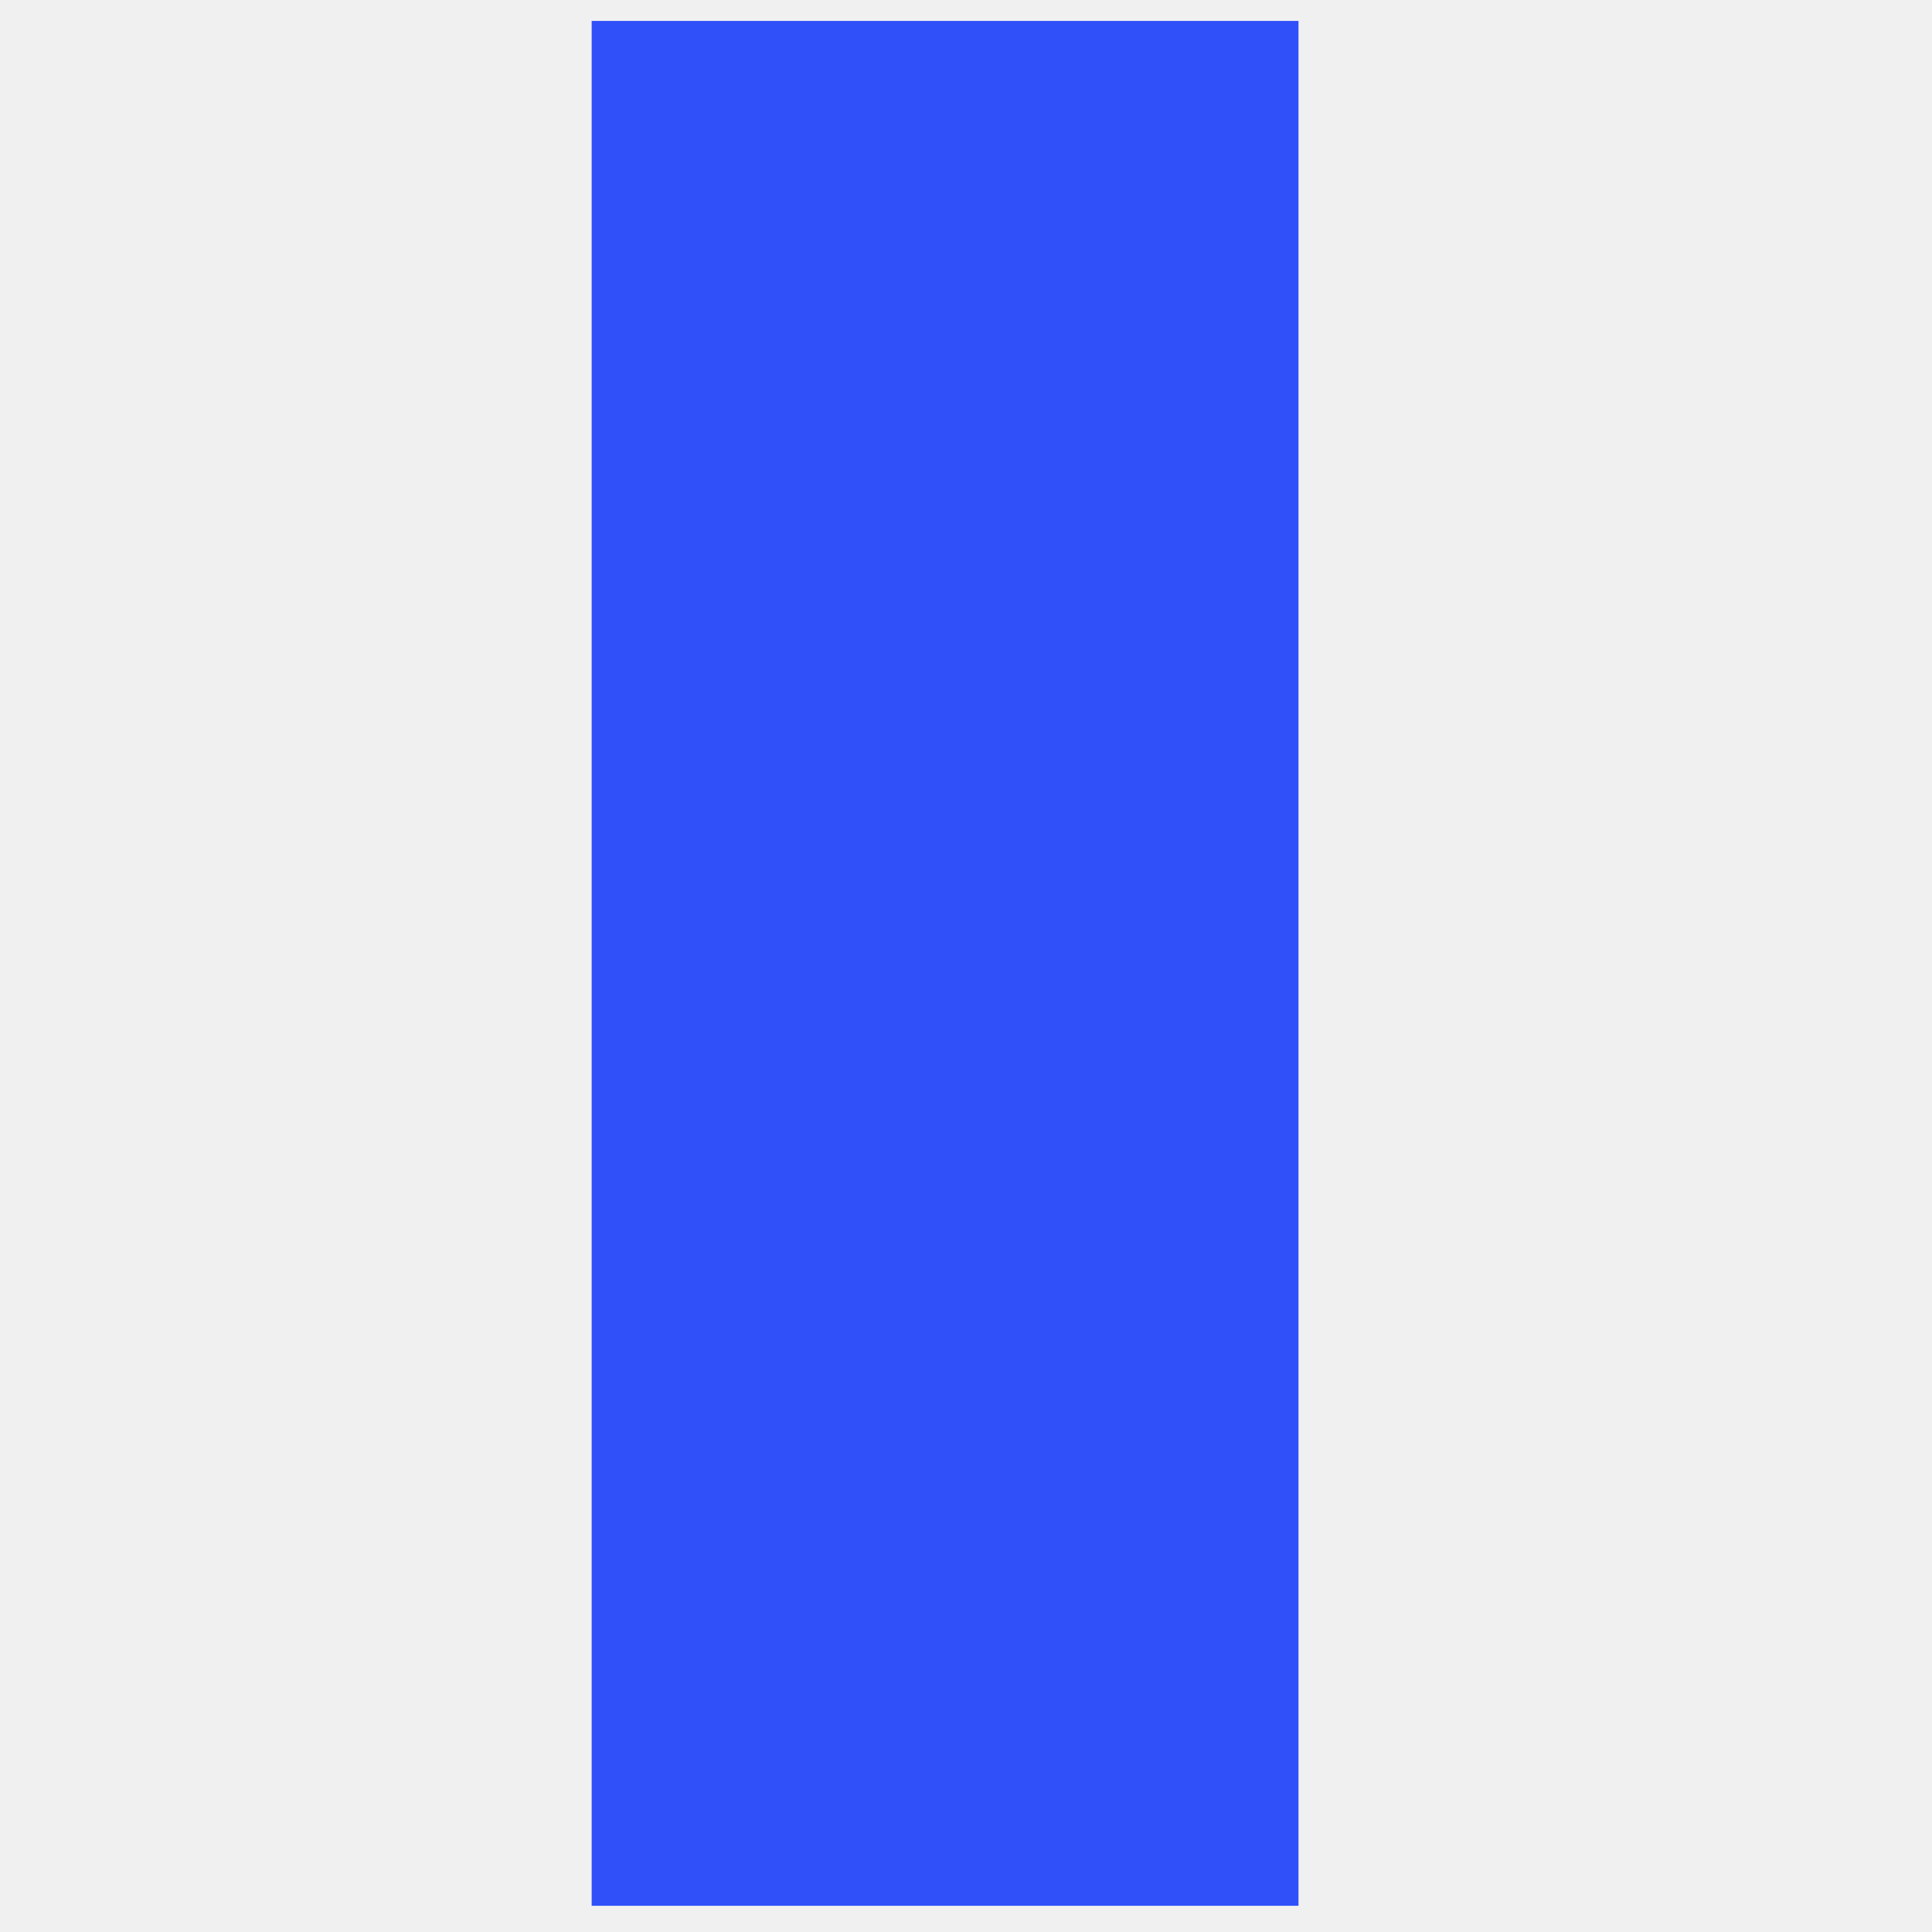
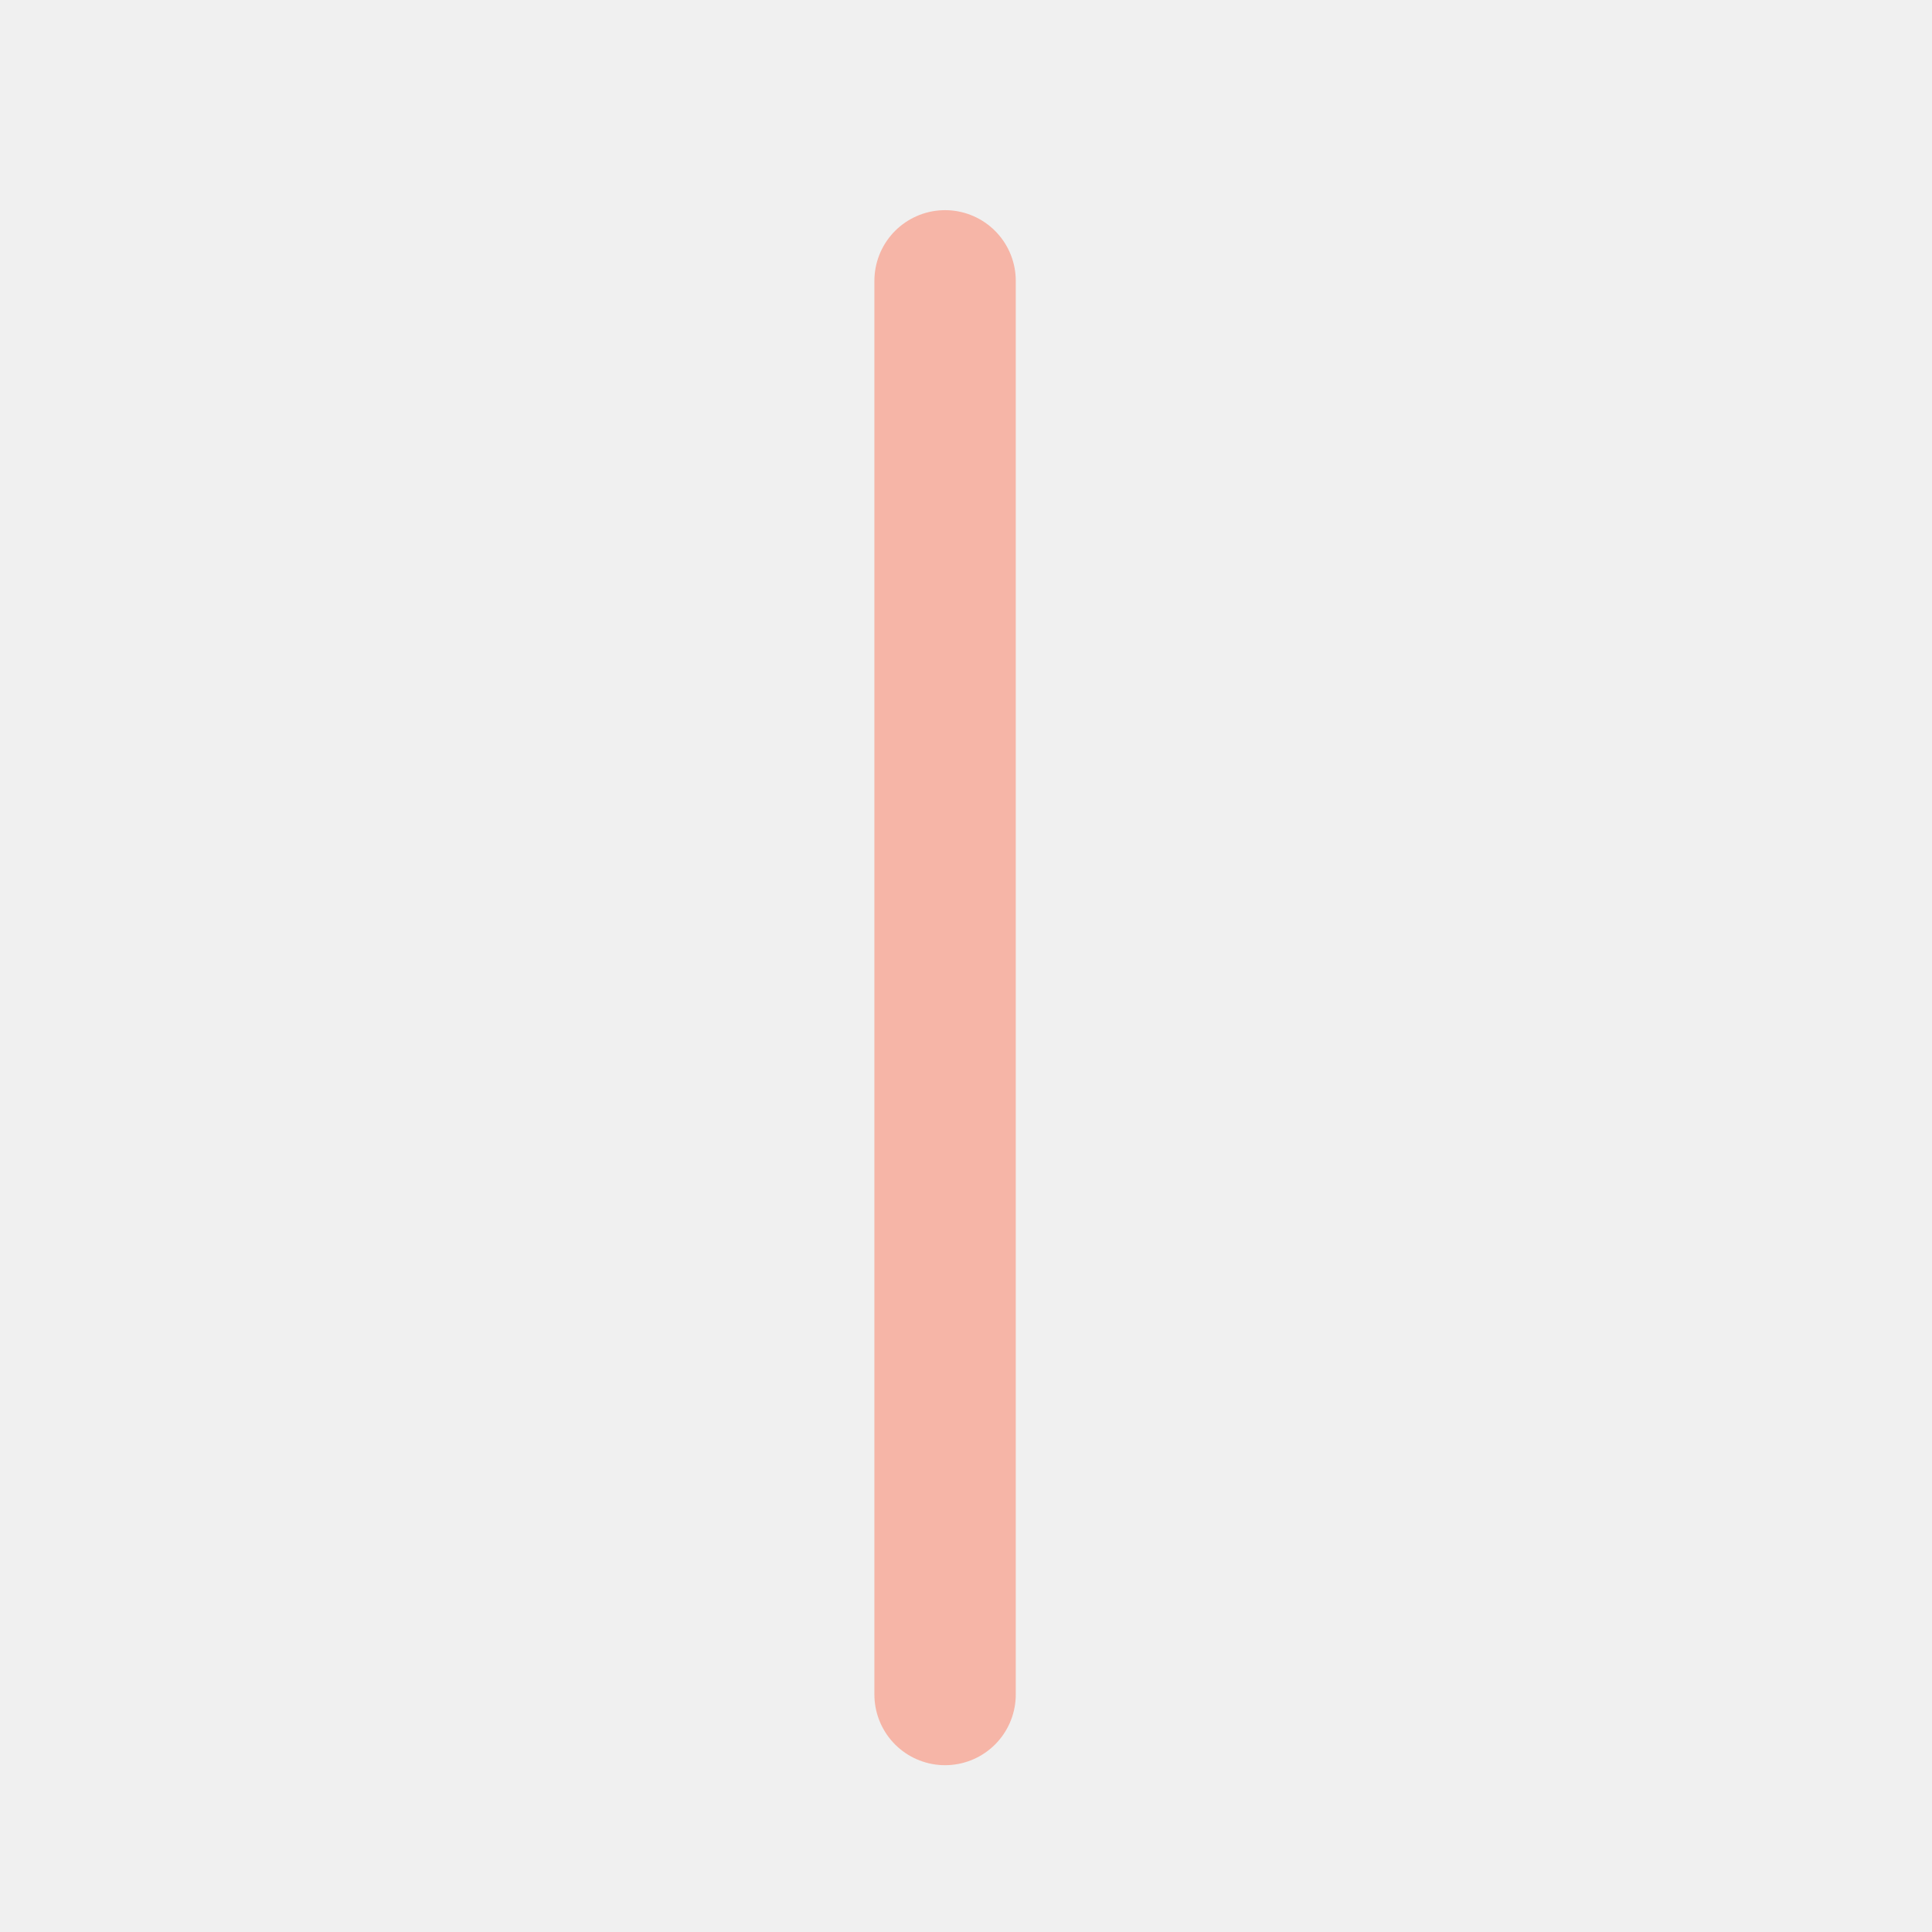
<svg xmlns="http://www.w3.org/2000/svg" width="41" height="41" viewBox="0 0 41 41" fill="none">
-   <g clip-path="url(#clip0_1228_19159)">
-     <rect x="12.556" y="0.443" width="15" height="40" fill="#3050FA" />
-   </g>
-   <defs>
-     <clipPath id="clip0_1228_19159">
-       <rect width="40" height="40" fill="white" transform="translate(0.0556641 0.443359)" />
-     </clipPath>
-   </defs>
+   <path opacity="0.5" d="M20.056 5.96V35.96" stroke="#FC7A5D" stroke-width="3" stroke-linecap="round" />
</svg>
